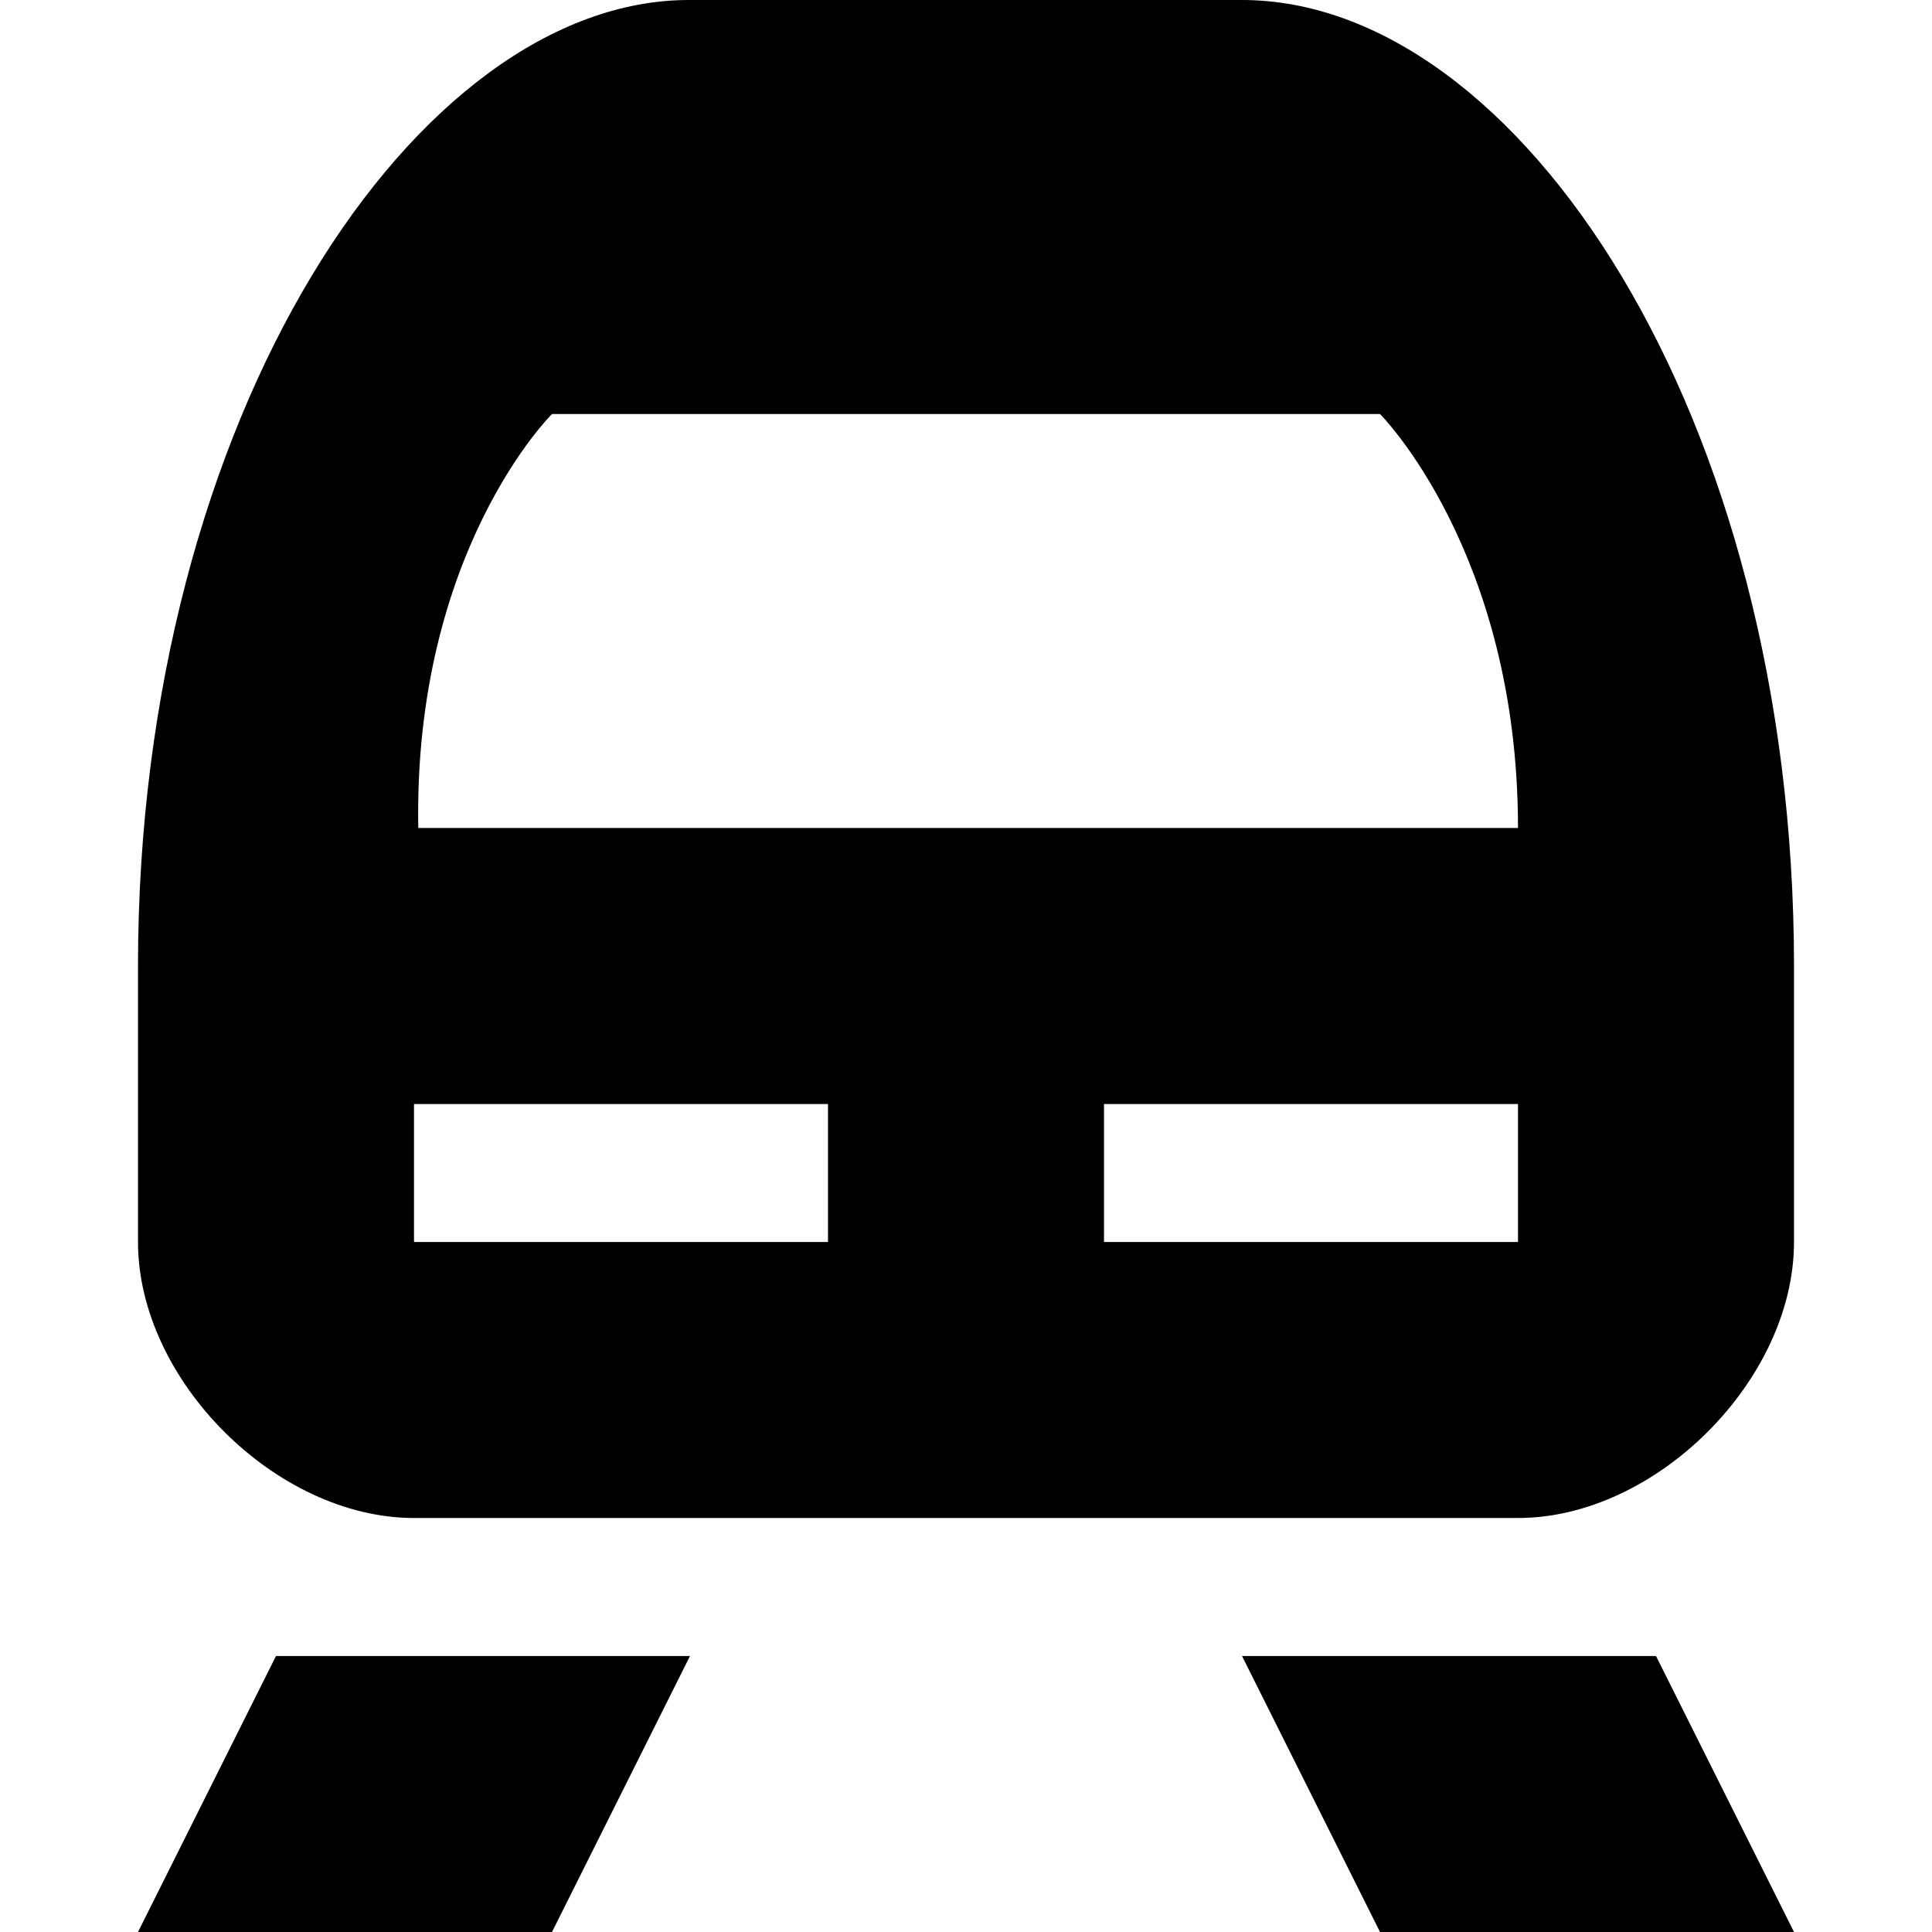
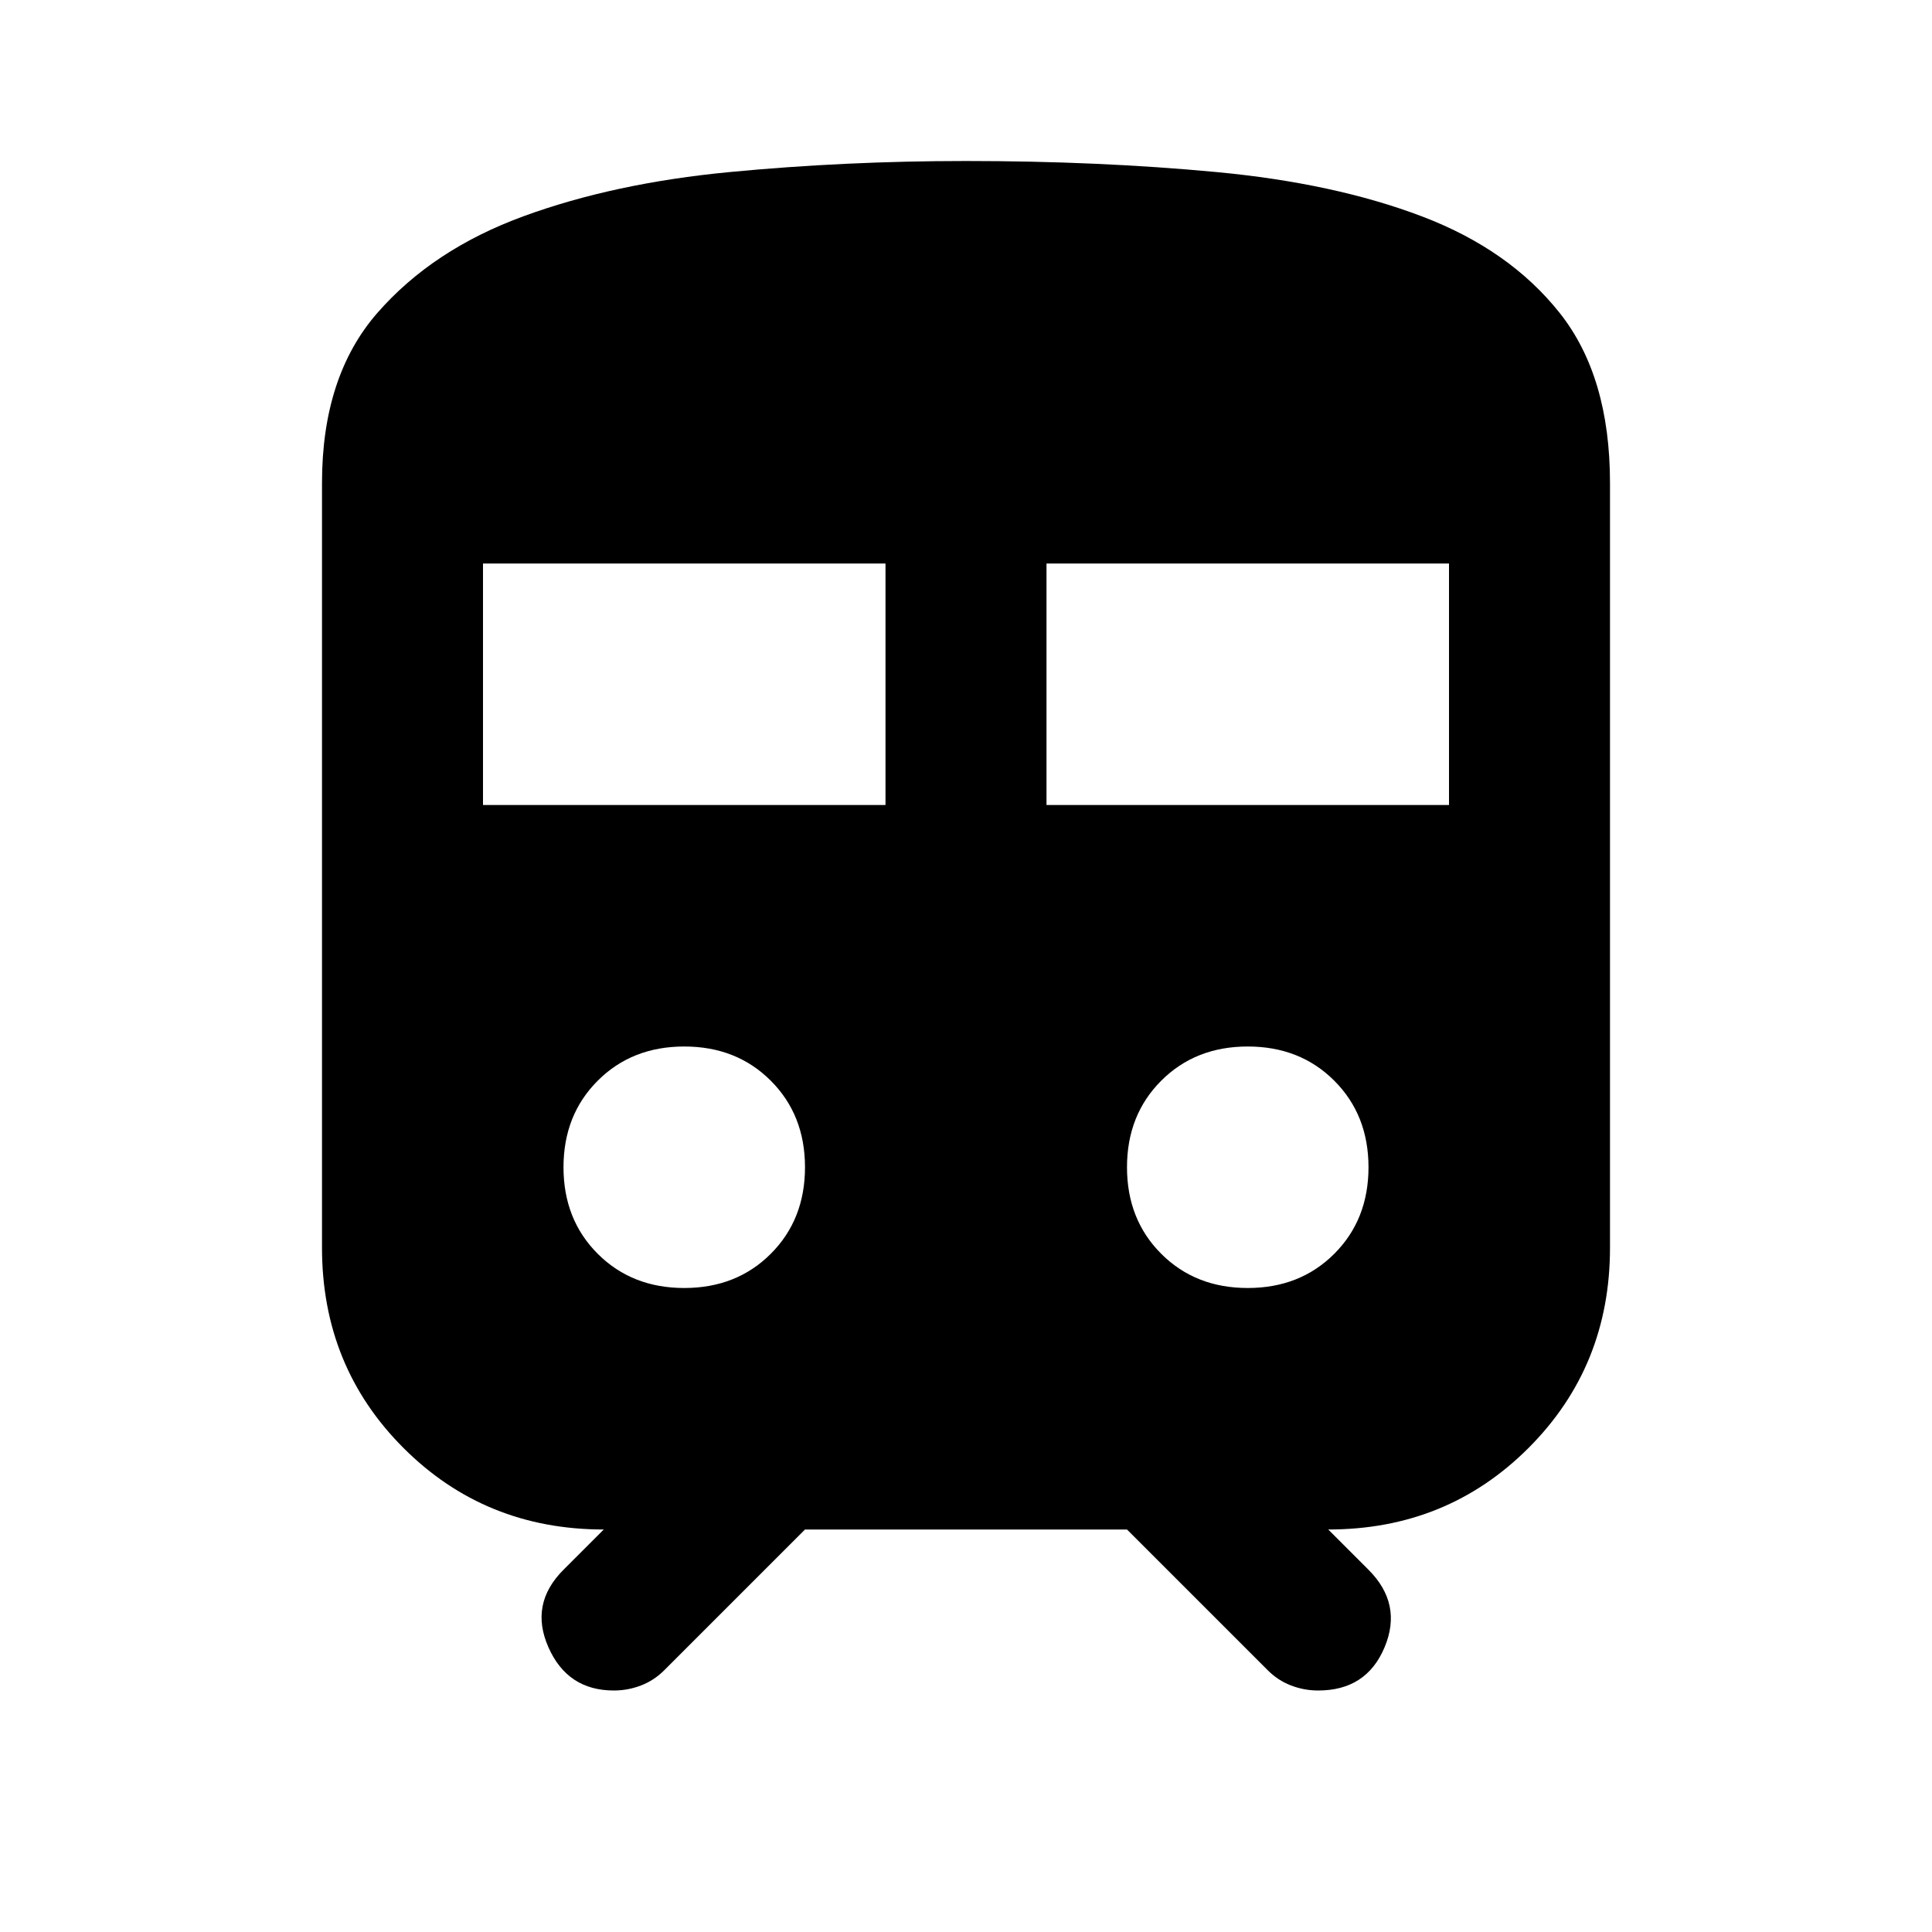
- <svg xmlns="http://www.w3.org/2000/svg" version="1.1" width="100%" height="100%" viewBox="0 0 14 14" id="svg2">
-   <defs id="defs6" />
-   <rect width="14" height="14" x="0" y="0" id="canvas" style="fill:none;stroke:none;visibility:hidden" />
-   <path d="M 5,0 C 3.026,-0.008 1,3 1,7 l 0,2 c 0,1 1,2 2,2 l 8,0 c 1,0 2,-1 2,-2 L 13,7 C 13,3 11,0 9,0 z m -1,3 6,0 c 0,0 1,1 1,3 L 3.031,6 C 2.995,3.992 4,3 4,3 z M 3,8 6,8 6,9 3,9 z m 5,0 3,0 0,1 -3,0 z m -6,4 -1,2 3,0 1,-2 z m 7,0 1,2 3,0 -1,-2 z" id="railway-station" style="fill:#000000;fill-opacity:1;stroke:none" />
+ <svg xmlns="http://www.w3.org/2000/svg" height="24" viewBox="0 -960 960 960" width="24">
+   <path d="M160-340v-380q0-53 27.5-84.5t72.5-48q45-16.5 102.5-22T480-880q66 0 124.5 5.5t102 22q43.5 16.5 68.5 48t25 84.5v380q0 59-40.5 99.5T660-200l20 20q17 17 8 38.5T655-120q-7 0-13.5-2.5T630-130l-70-70H400l-70 70q-5 5-11.5 7.5T305-120q-23 0-32.5-21.5T280-180l20-20q-59 0-99.5-40.5T160-340Zm80-220h200v-120H240v120Zm280 0h200v-120H520v120ZM340-320q26 0 43-17t17-43q0-26-17-43t-43-17q-26 0-43 17t-17 43q0 26 17 43t43 17Zm280 0q26 0 43-17t17-43q0-26-17-43t-43-17q-26 0-43 17t-17 43q0 26 17 43t43 17Z" />
</svg>
